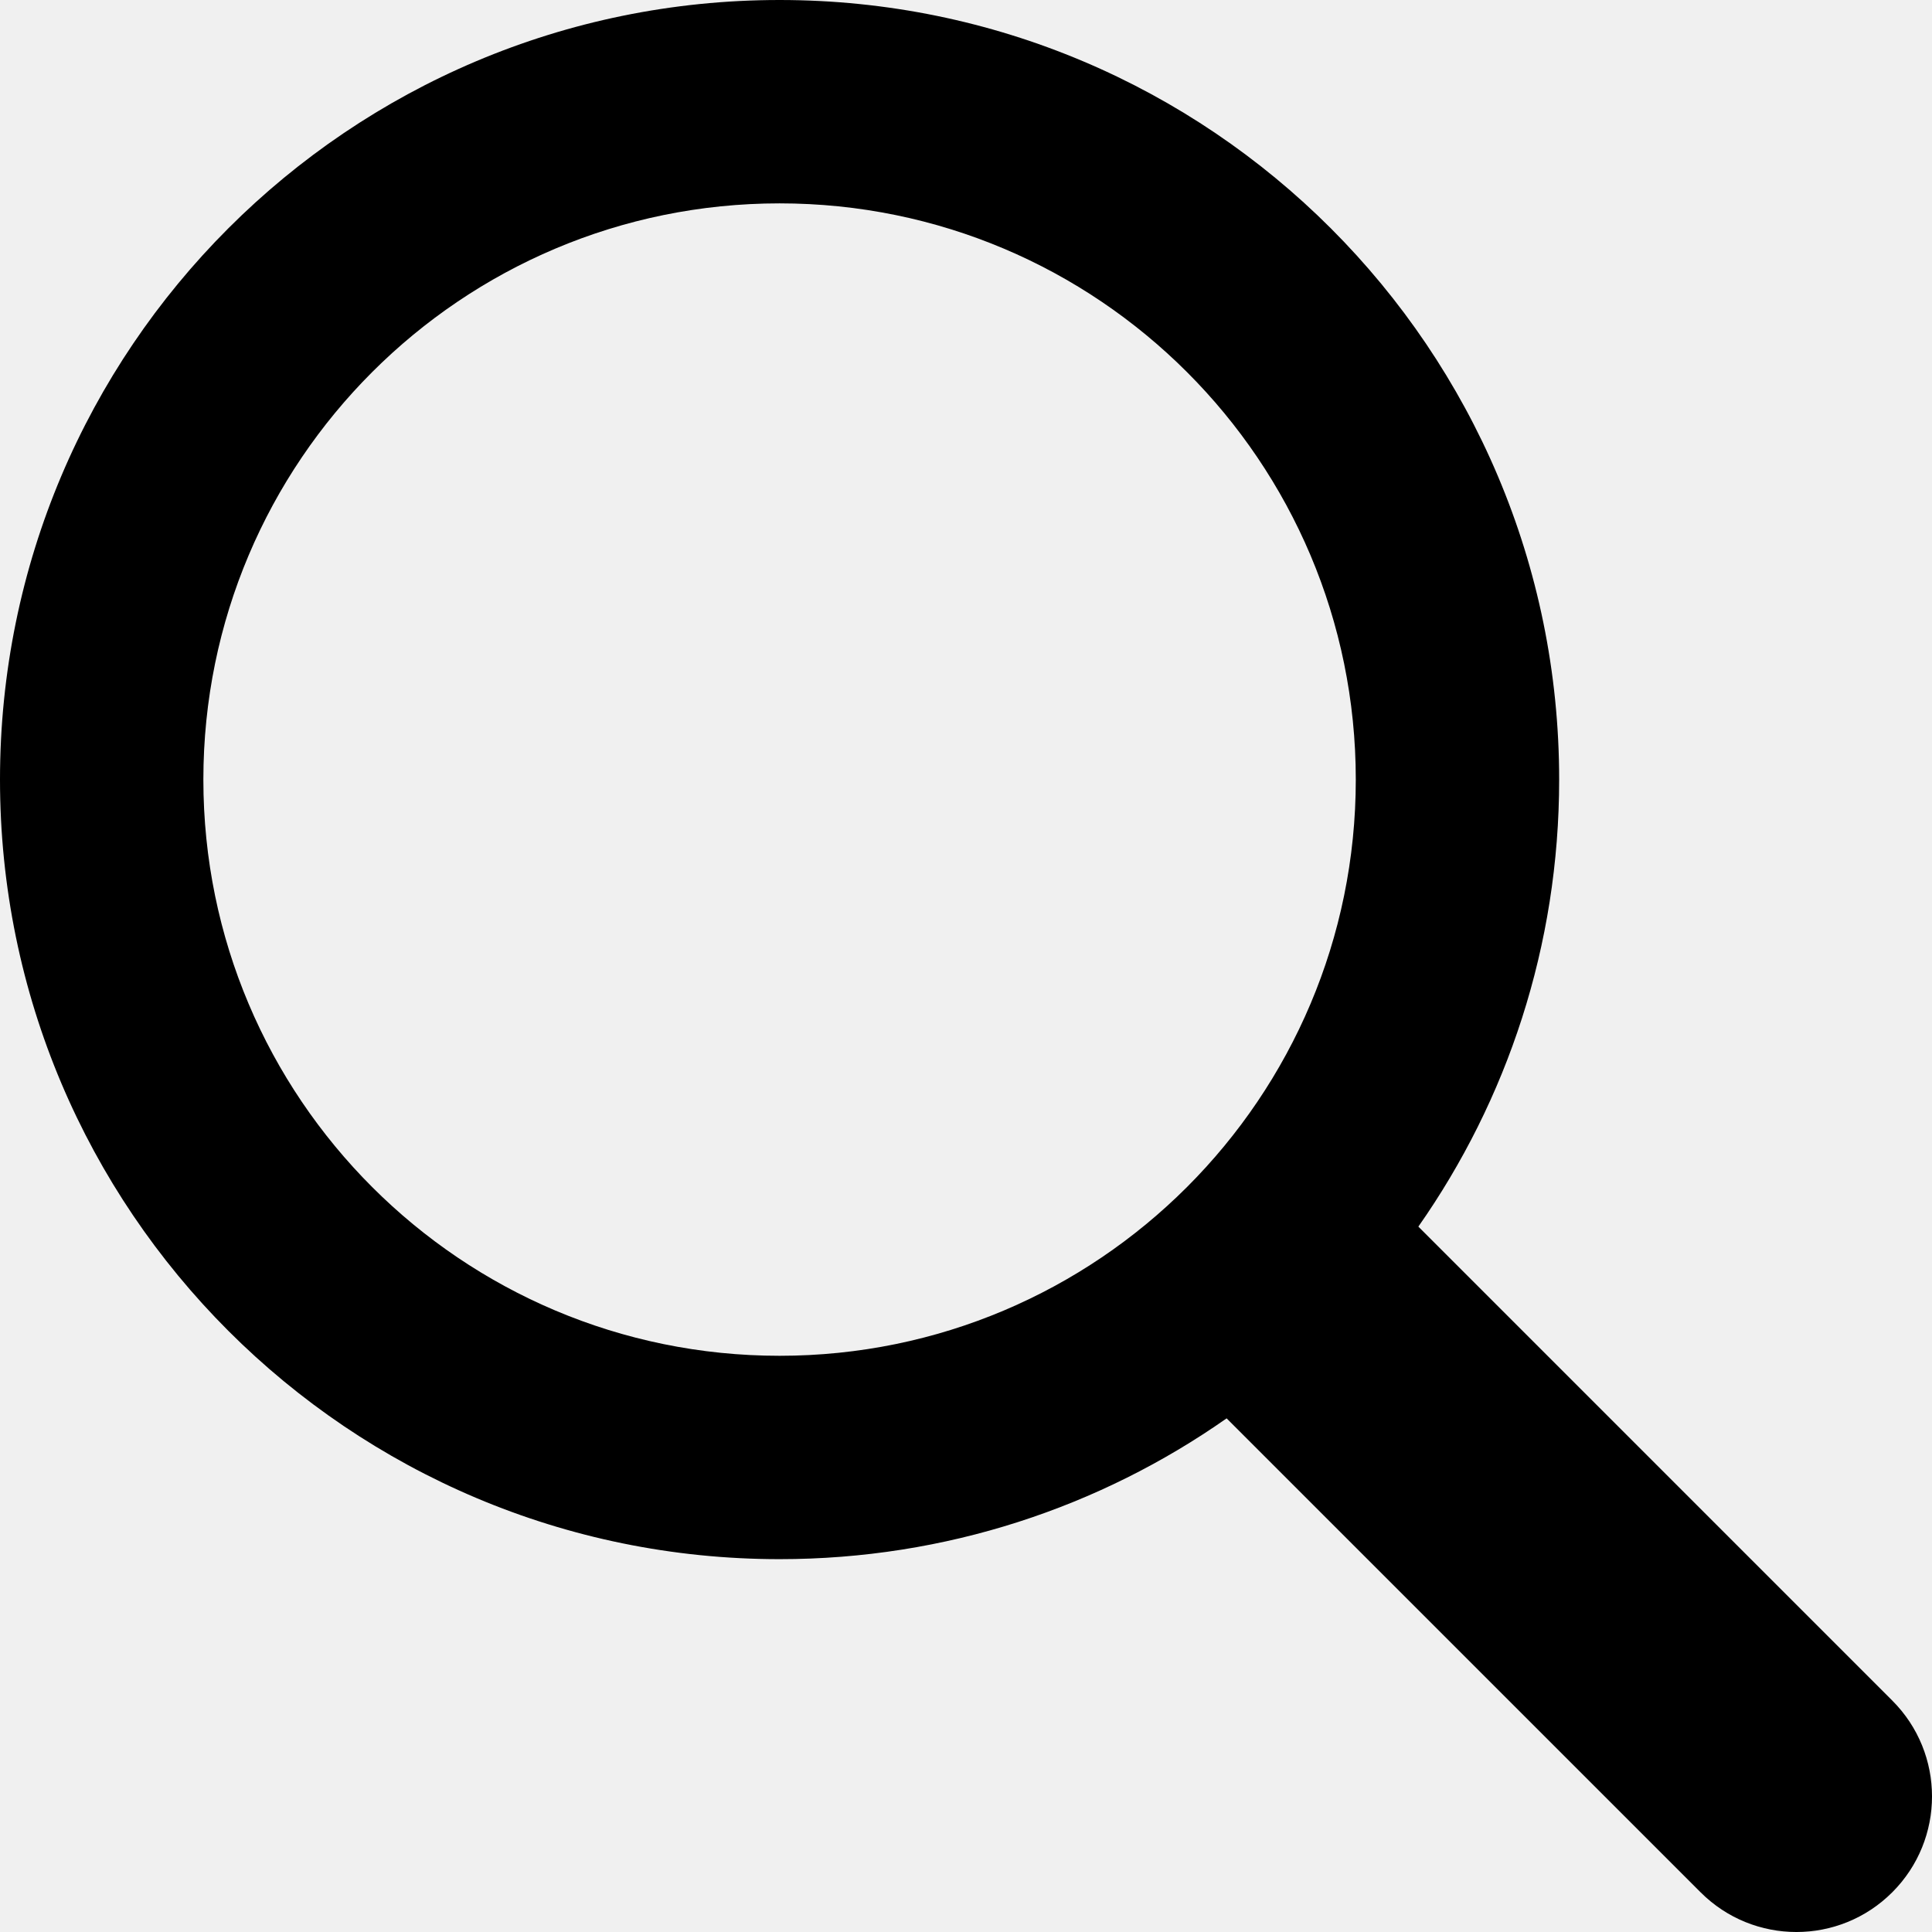
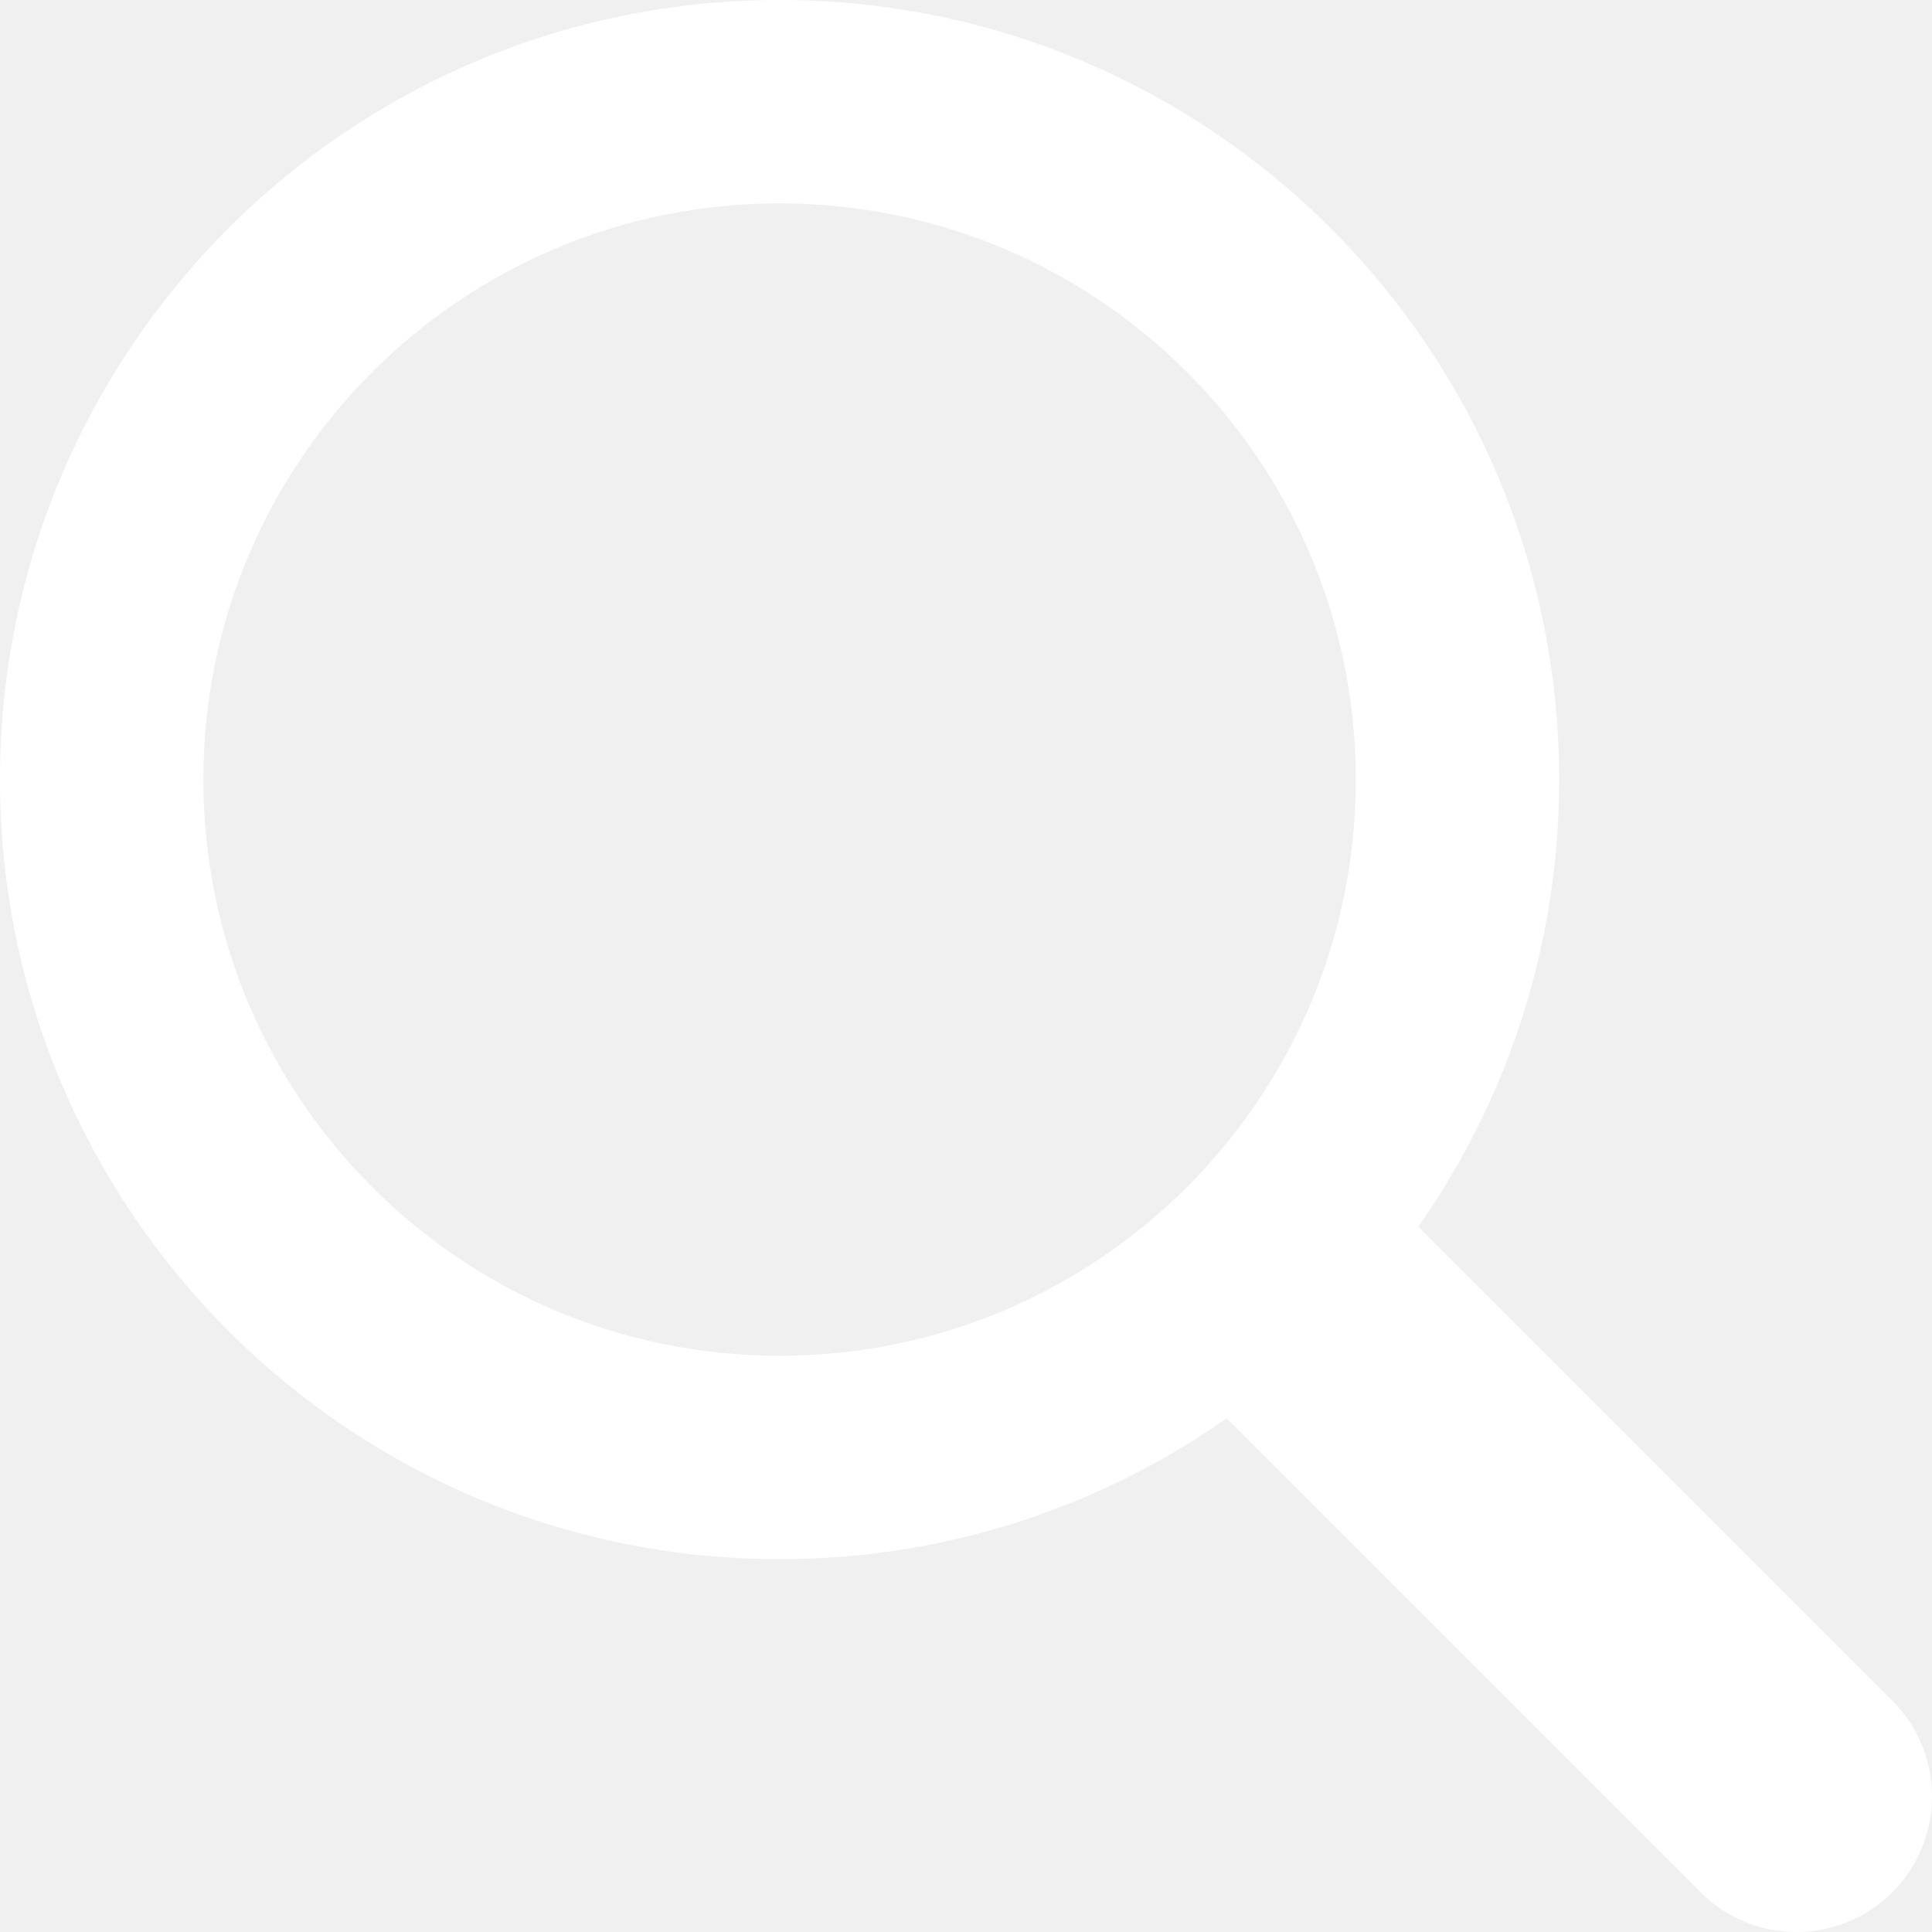
<svg xmlns="http://www.w3.org/2000/svg" width="57" height="57" viewBox="0 0 57 57" fill="none">
-   <path fill-rule="evenodd" clip-rule="evenodd" d="M6 23C6 13.611 13.611 6 23 6C32.389 6 40 13.611 40 23C40 32.389 32.389 40 23 40C13.611 40 6 32.389 6 23ZM23 0C10.297 0 0 10.297 0 23C0 35.703 10.297 46 23 46C27.907 46 32.455 44.464 36.189 41.846L50.172 55.828C51.734 57.391 54.266 57.391 55.828 55.828C57.391 54.266 57.391 51.734 55.828 50.172L41.846 36.189C44.464 32.455 46 27.907 46 23C46 10.297 35.703 0 23 0Z" fill="black" />
+   <path fill-rule="evenodd" clip-rule="evenodd" d="M6 23C6 13.611 13.611 6 23 6C32.389 6 40 13.611 40 23C40 32.389 32.389 40 23 40C13.611 40 6 32.389 6 23ZM23 0C10.297 0 0 10.297 0 23C0 35.703 10.297 46 23 46C27.907 46 32.455 44.464 36.189 41.846L50.172 55.828C51.734 57.391 54.266 57.391 55.828 55.828C57.391 54.266 57.391 51.734 55.828 50.172L41.846 36.189C44.464 32.455 46 27.907 46 23C46 10.297 35.703 0 23 0Z" fill="white" />
</svg>
